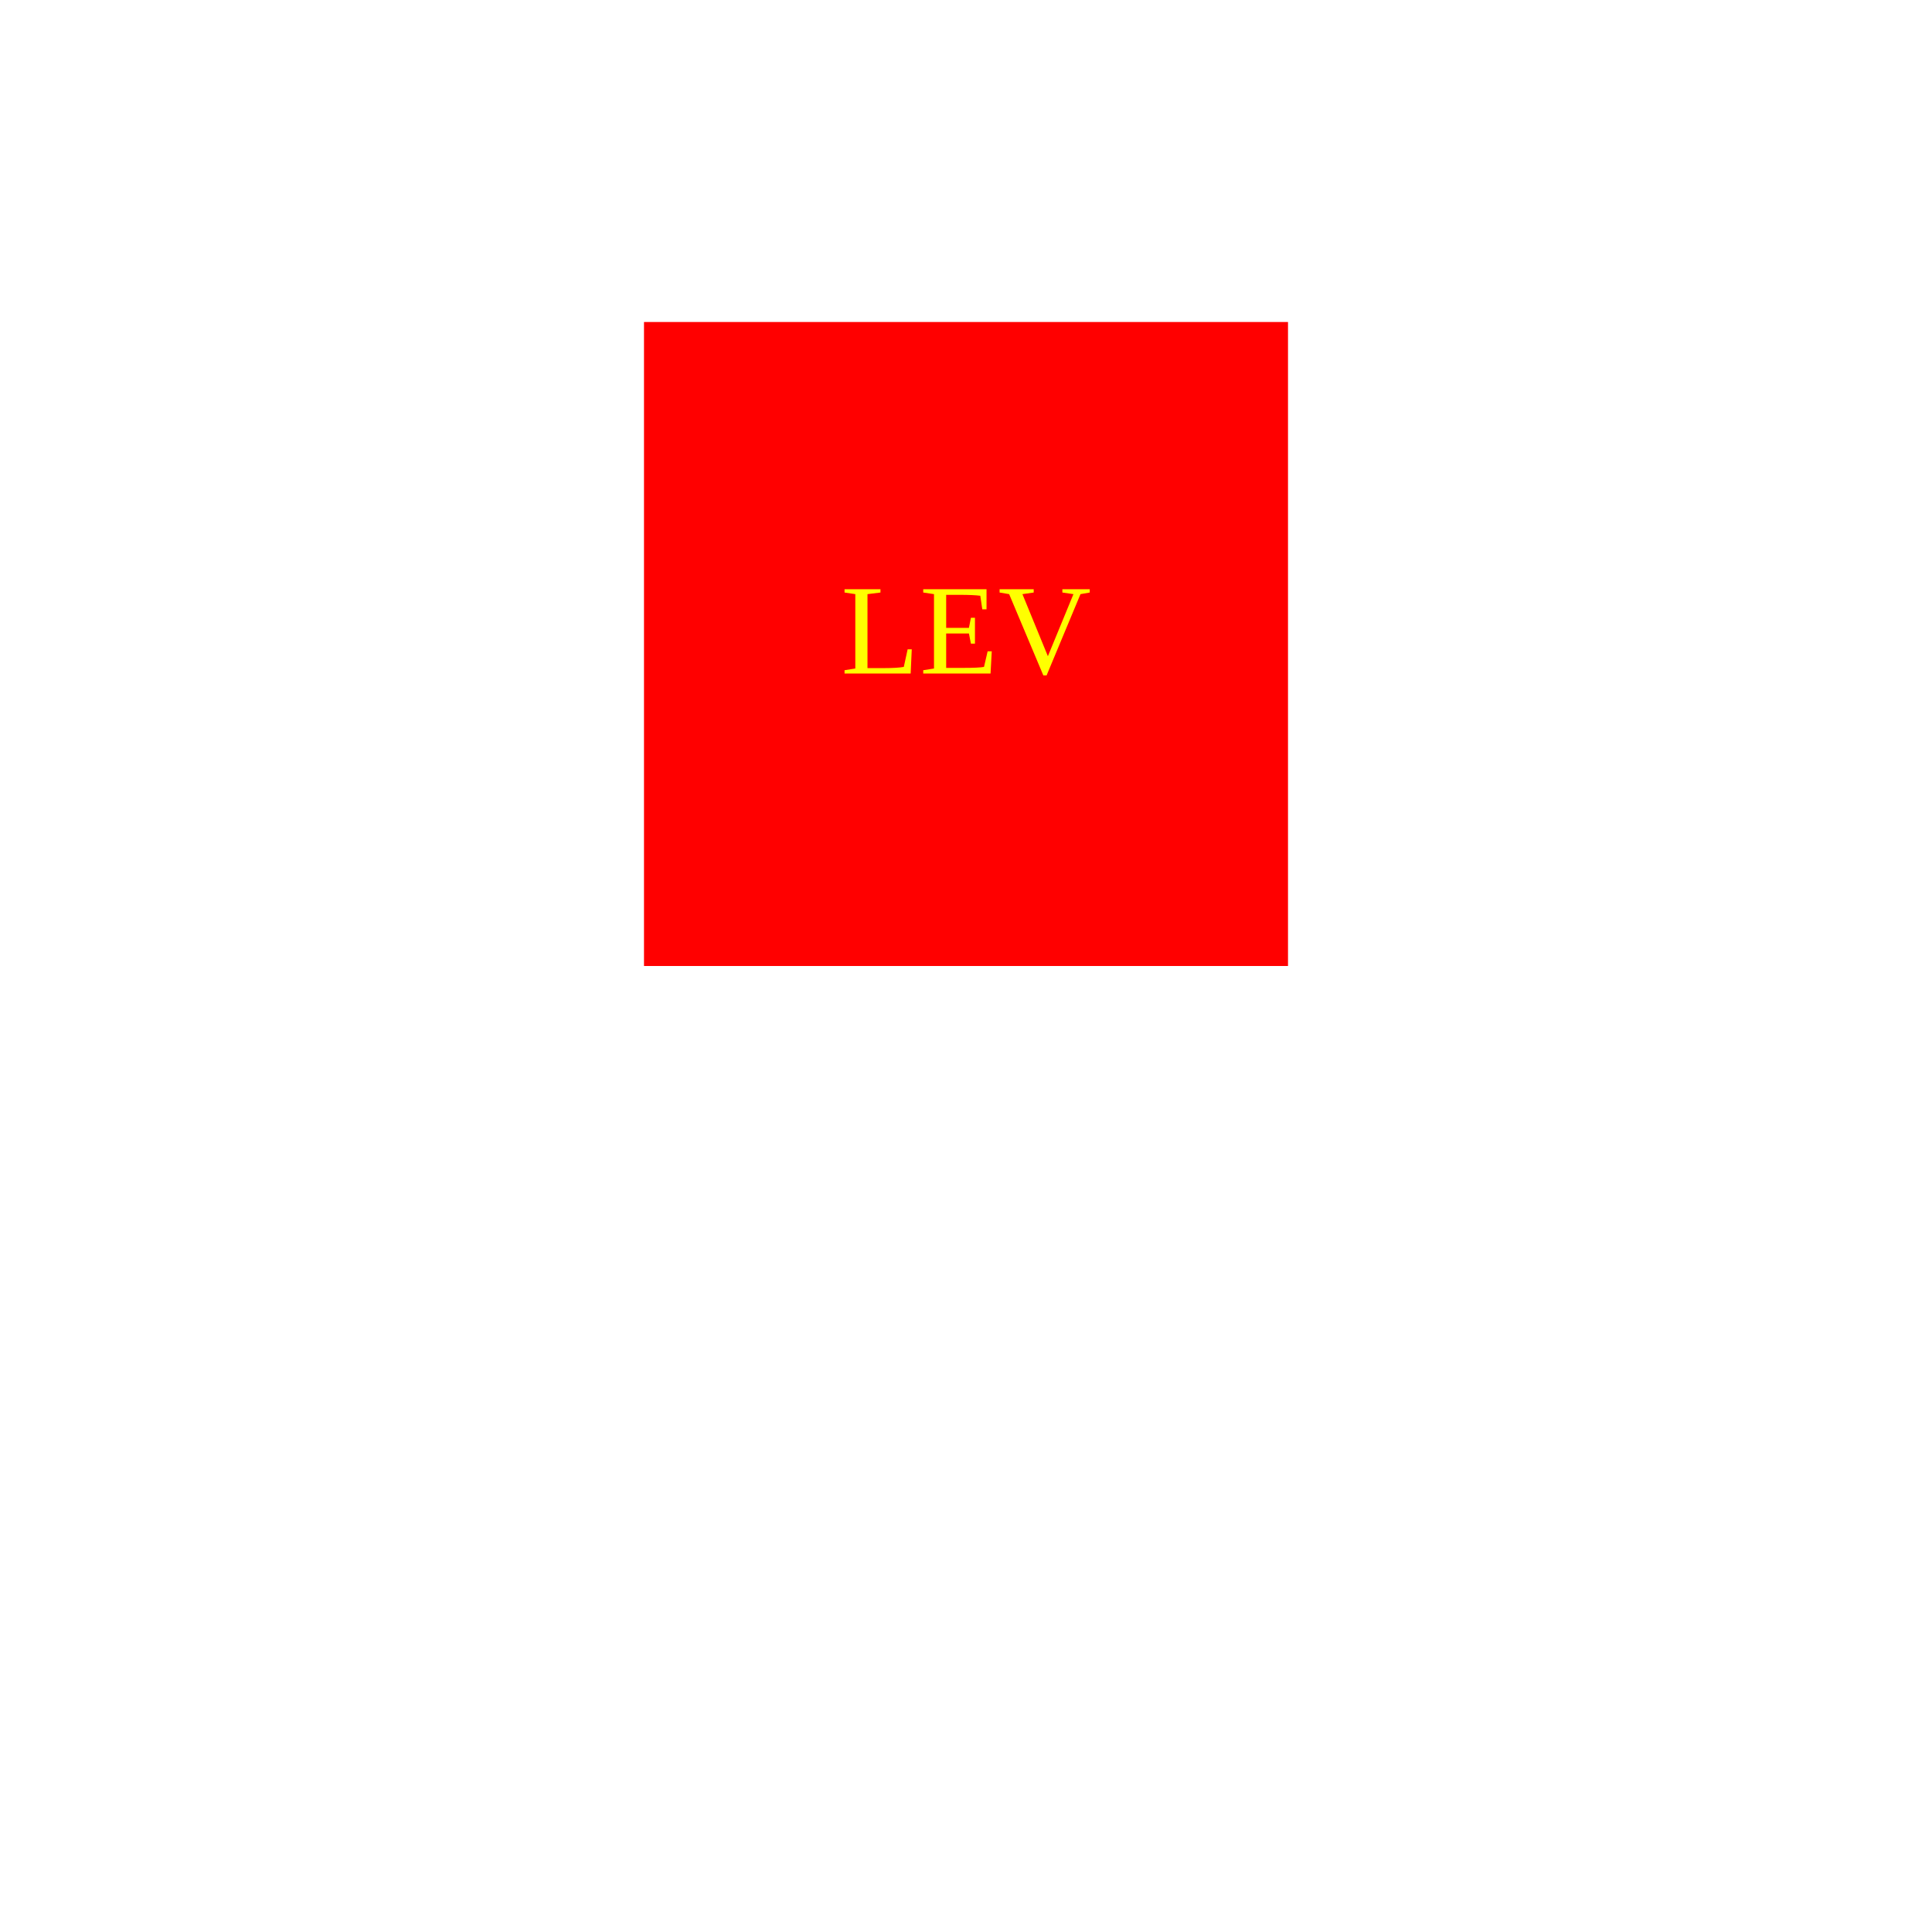
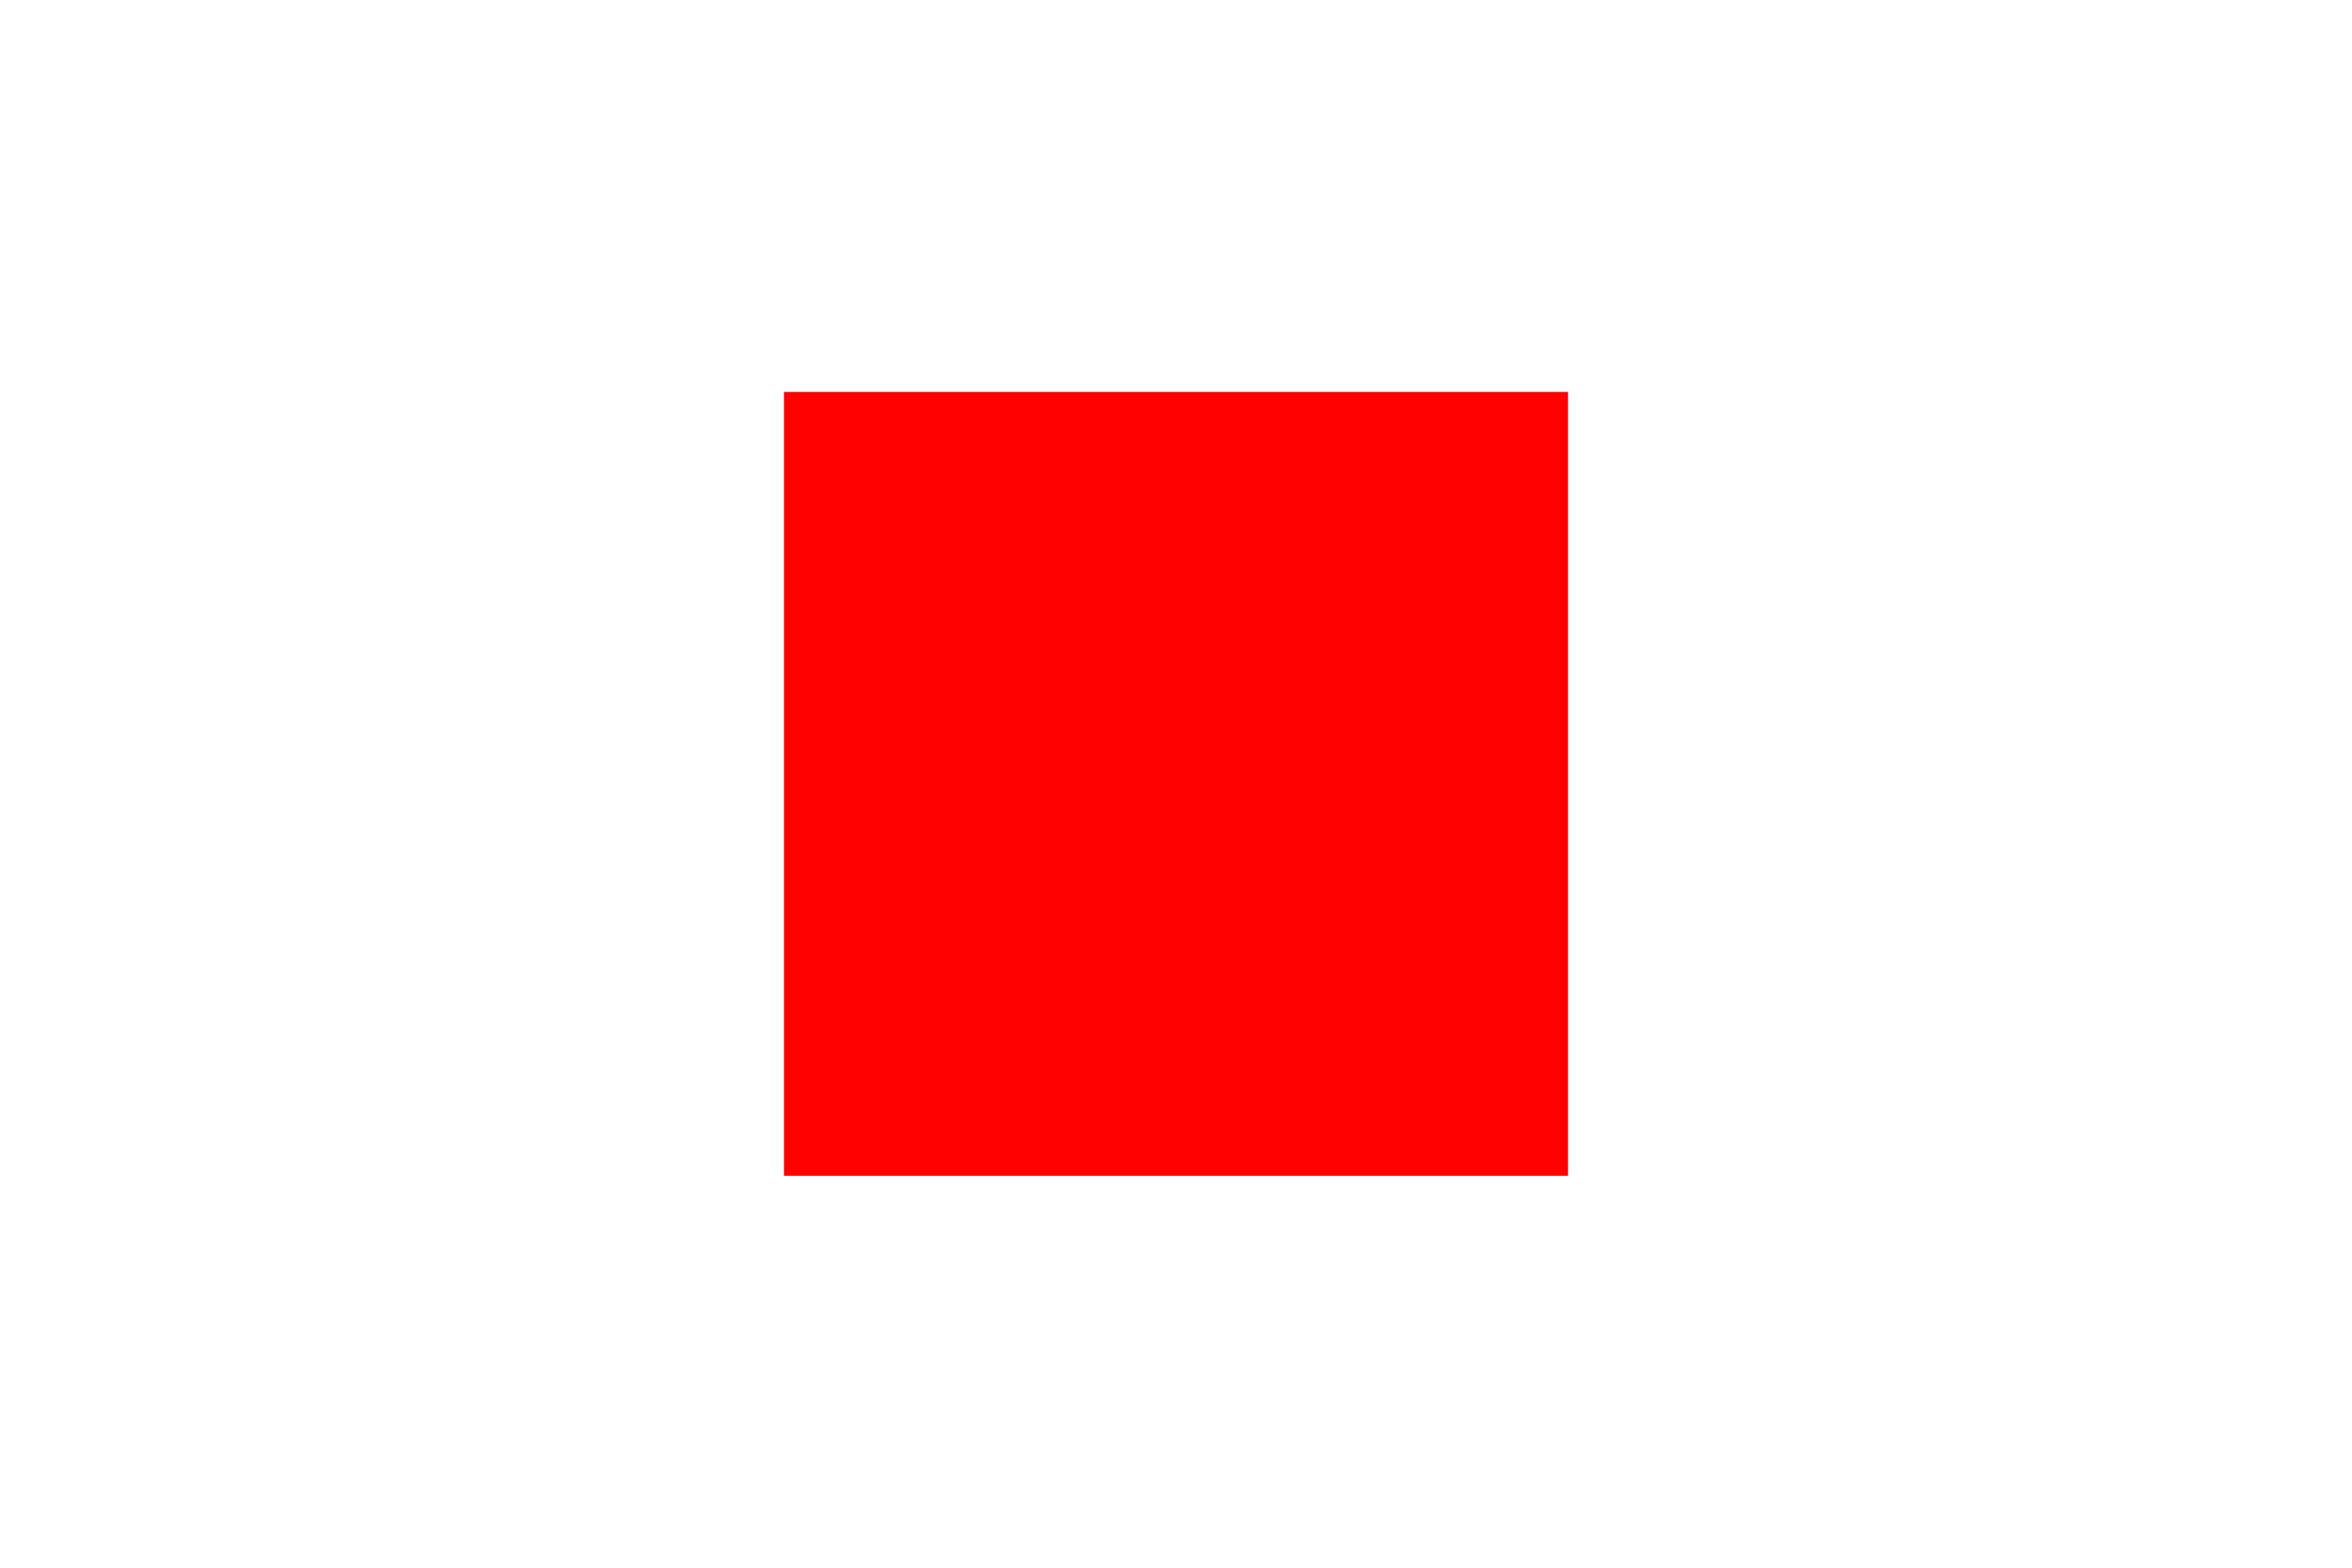
- <svg xmlns="http://www.w3.org/2000/svg" version="1.1" width="300" height="300">
+ <svg xmlns="http://www.w3.org/2000/svg" version="1.1" width="300" height="200">
  <rect x="100" y="50" width="100" height="100" fill="red" />
-   <text x="150" y="100" font-size="20" text-anchor="middle" dominant-baseline="middle" fill="yellow">LEV</text>
+   <text x="150" y="100" font-size="20" text-anchor="middle" dominant-baseline="middle" fill="red">LE</text>
</svg>
